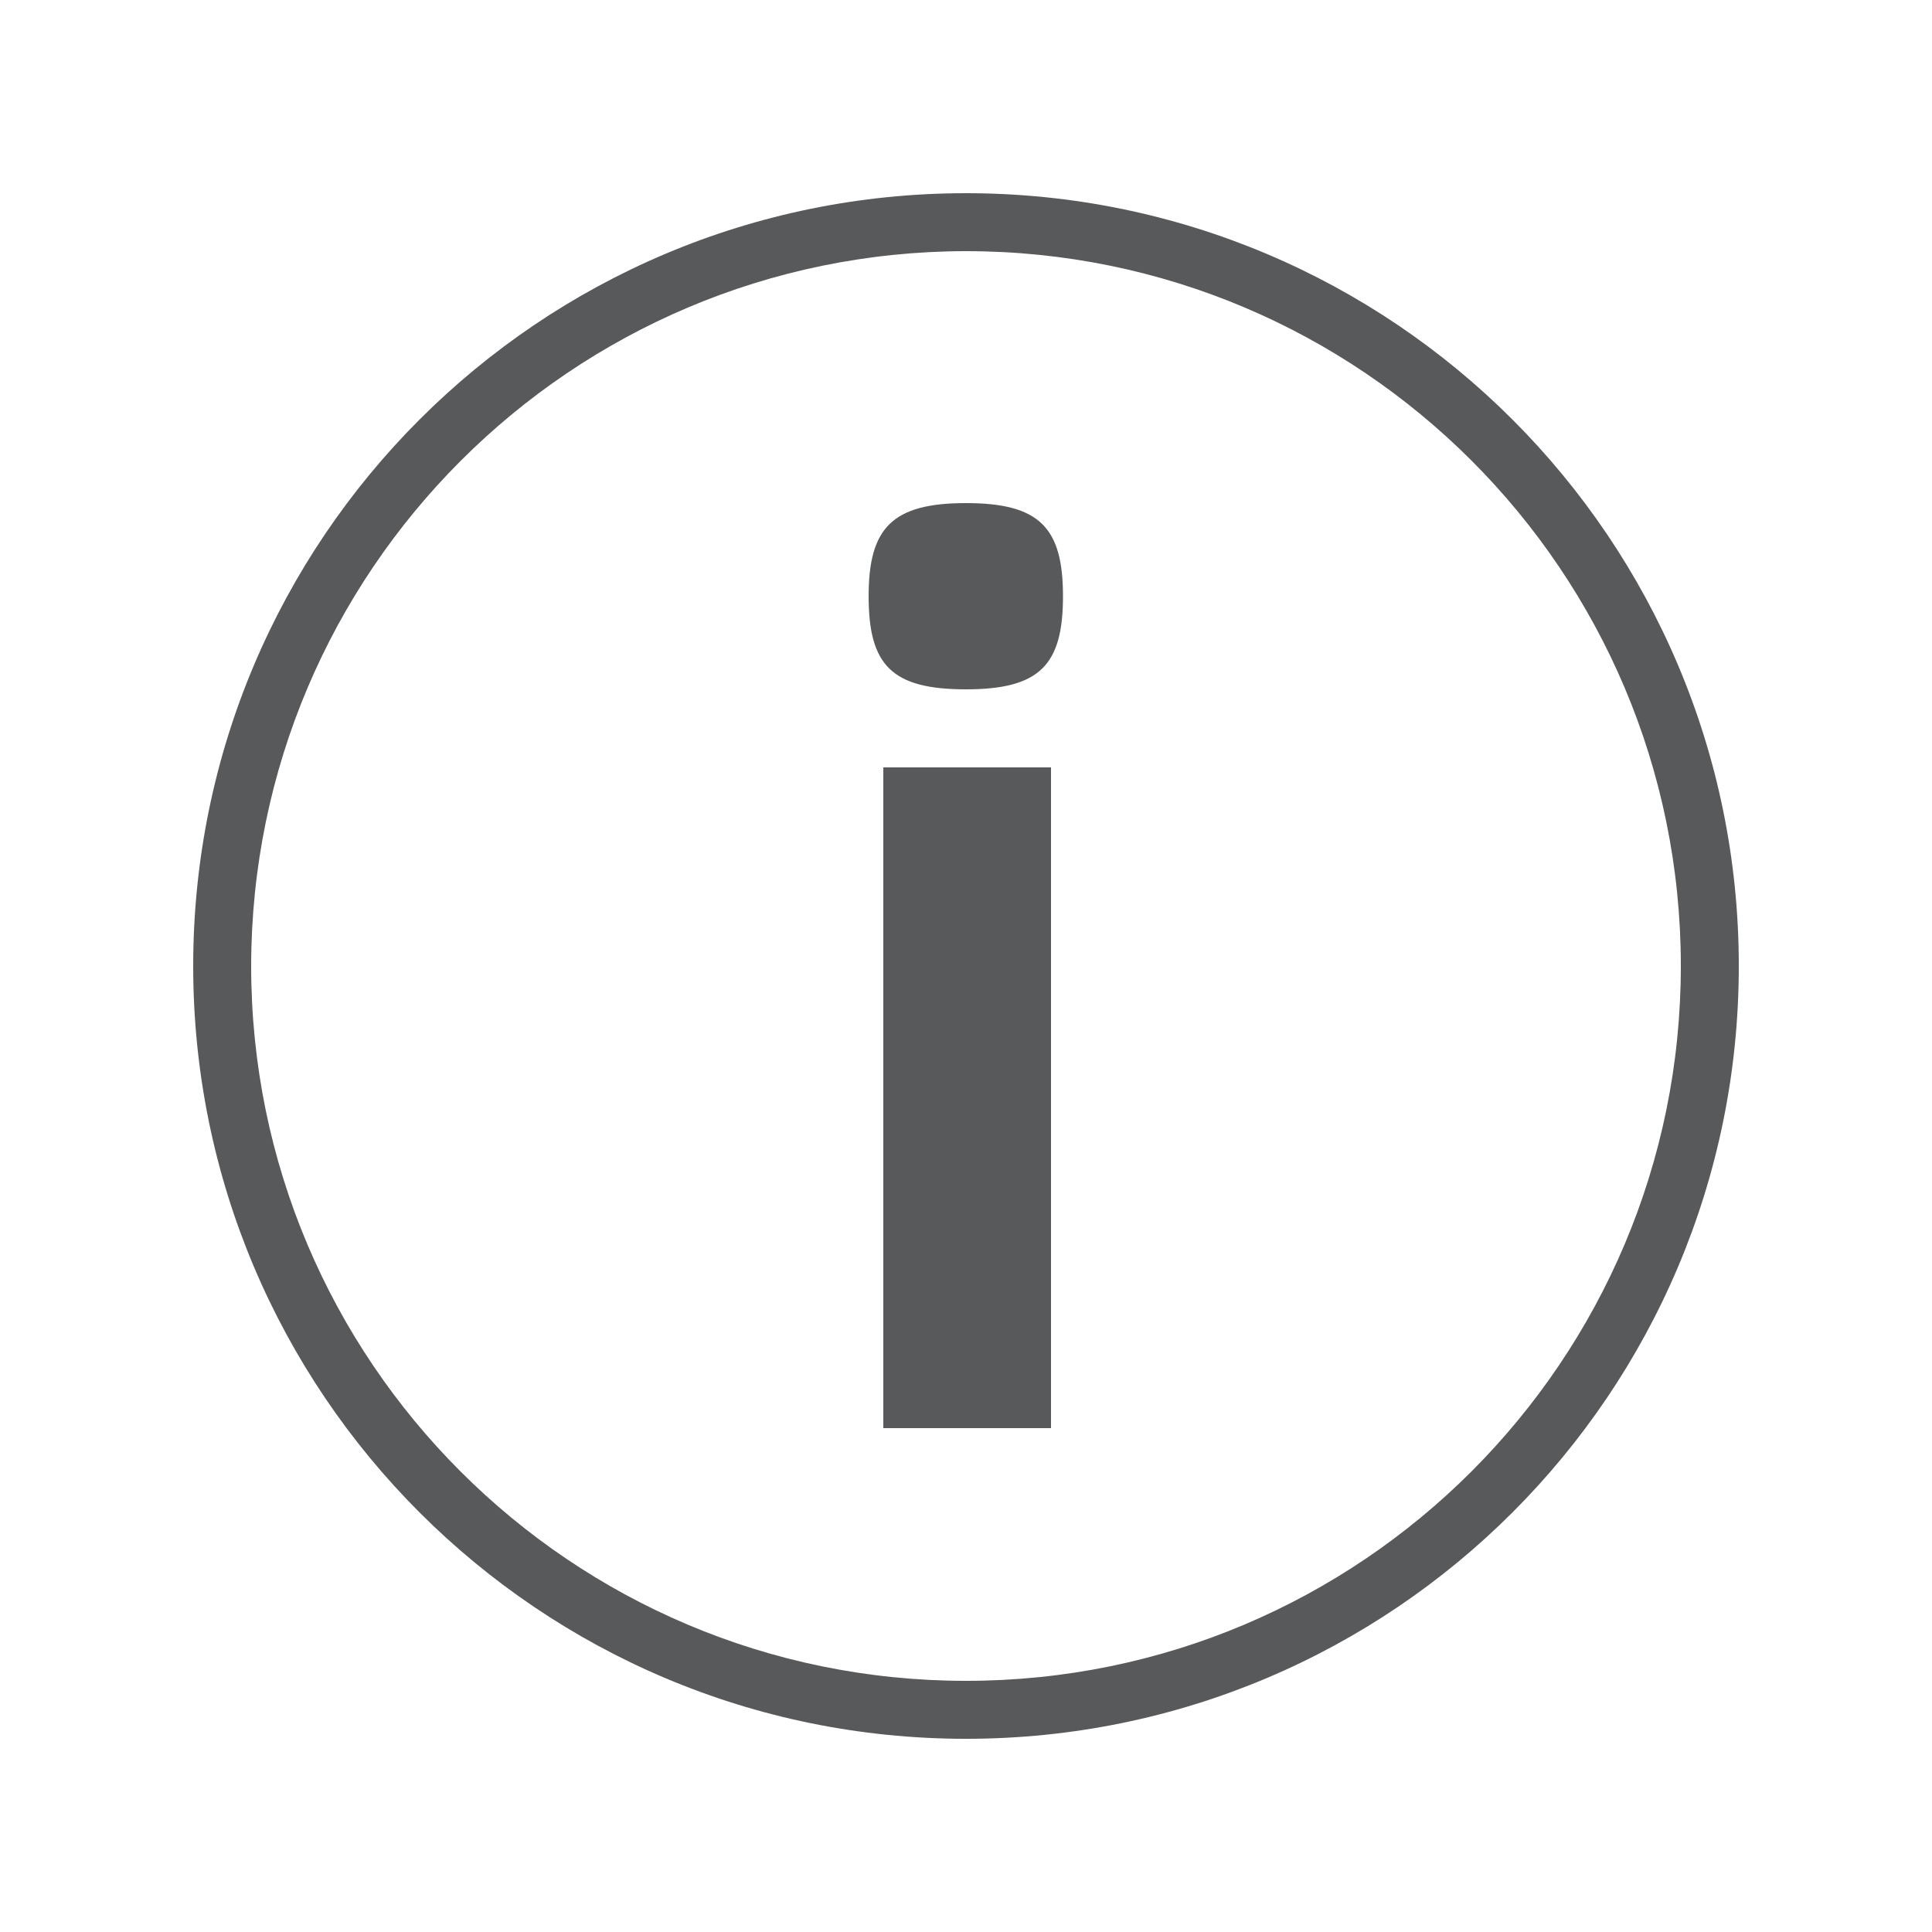
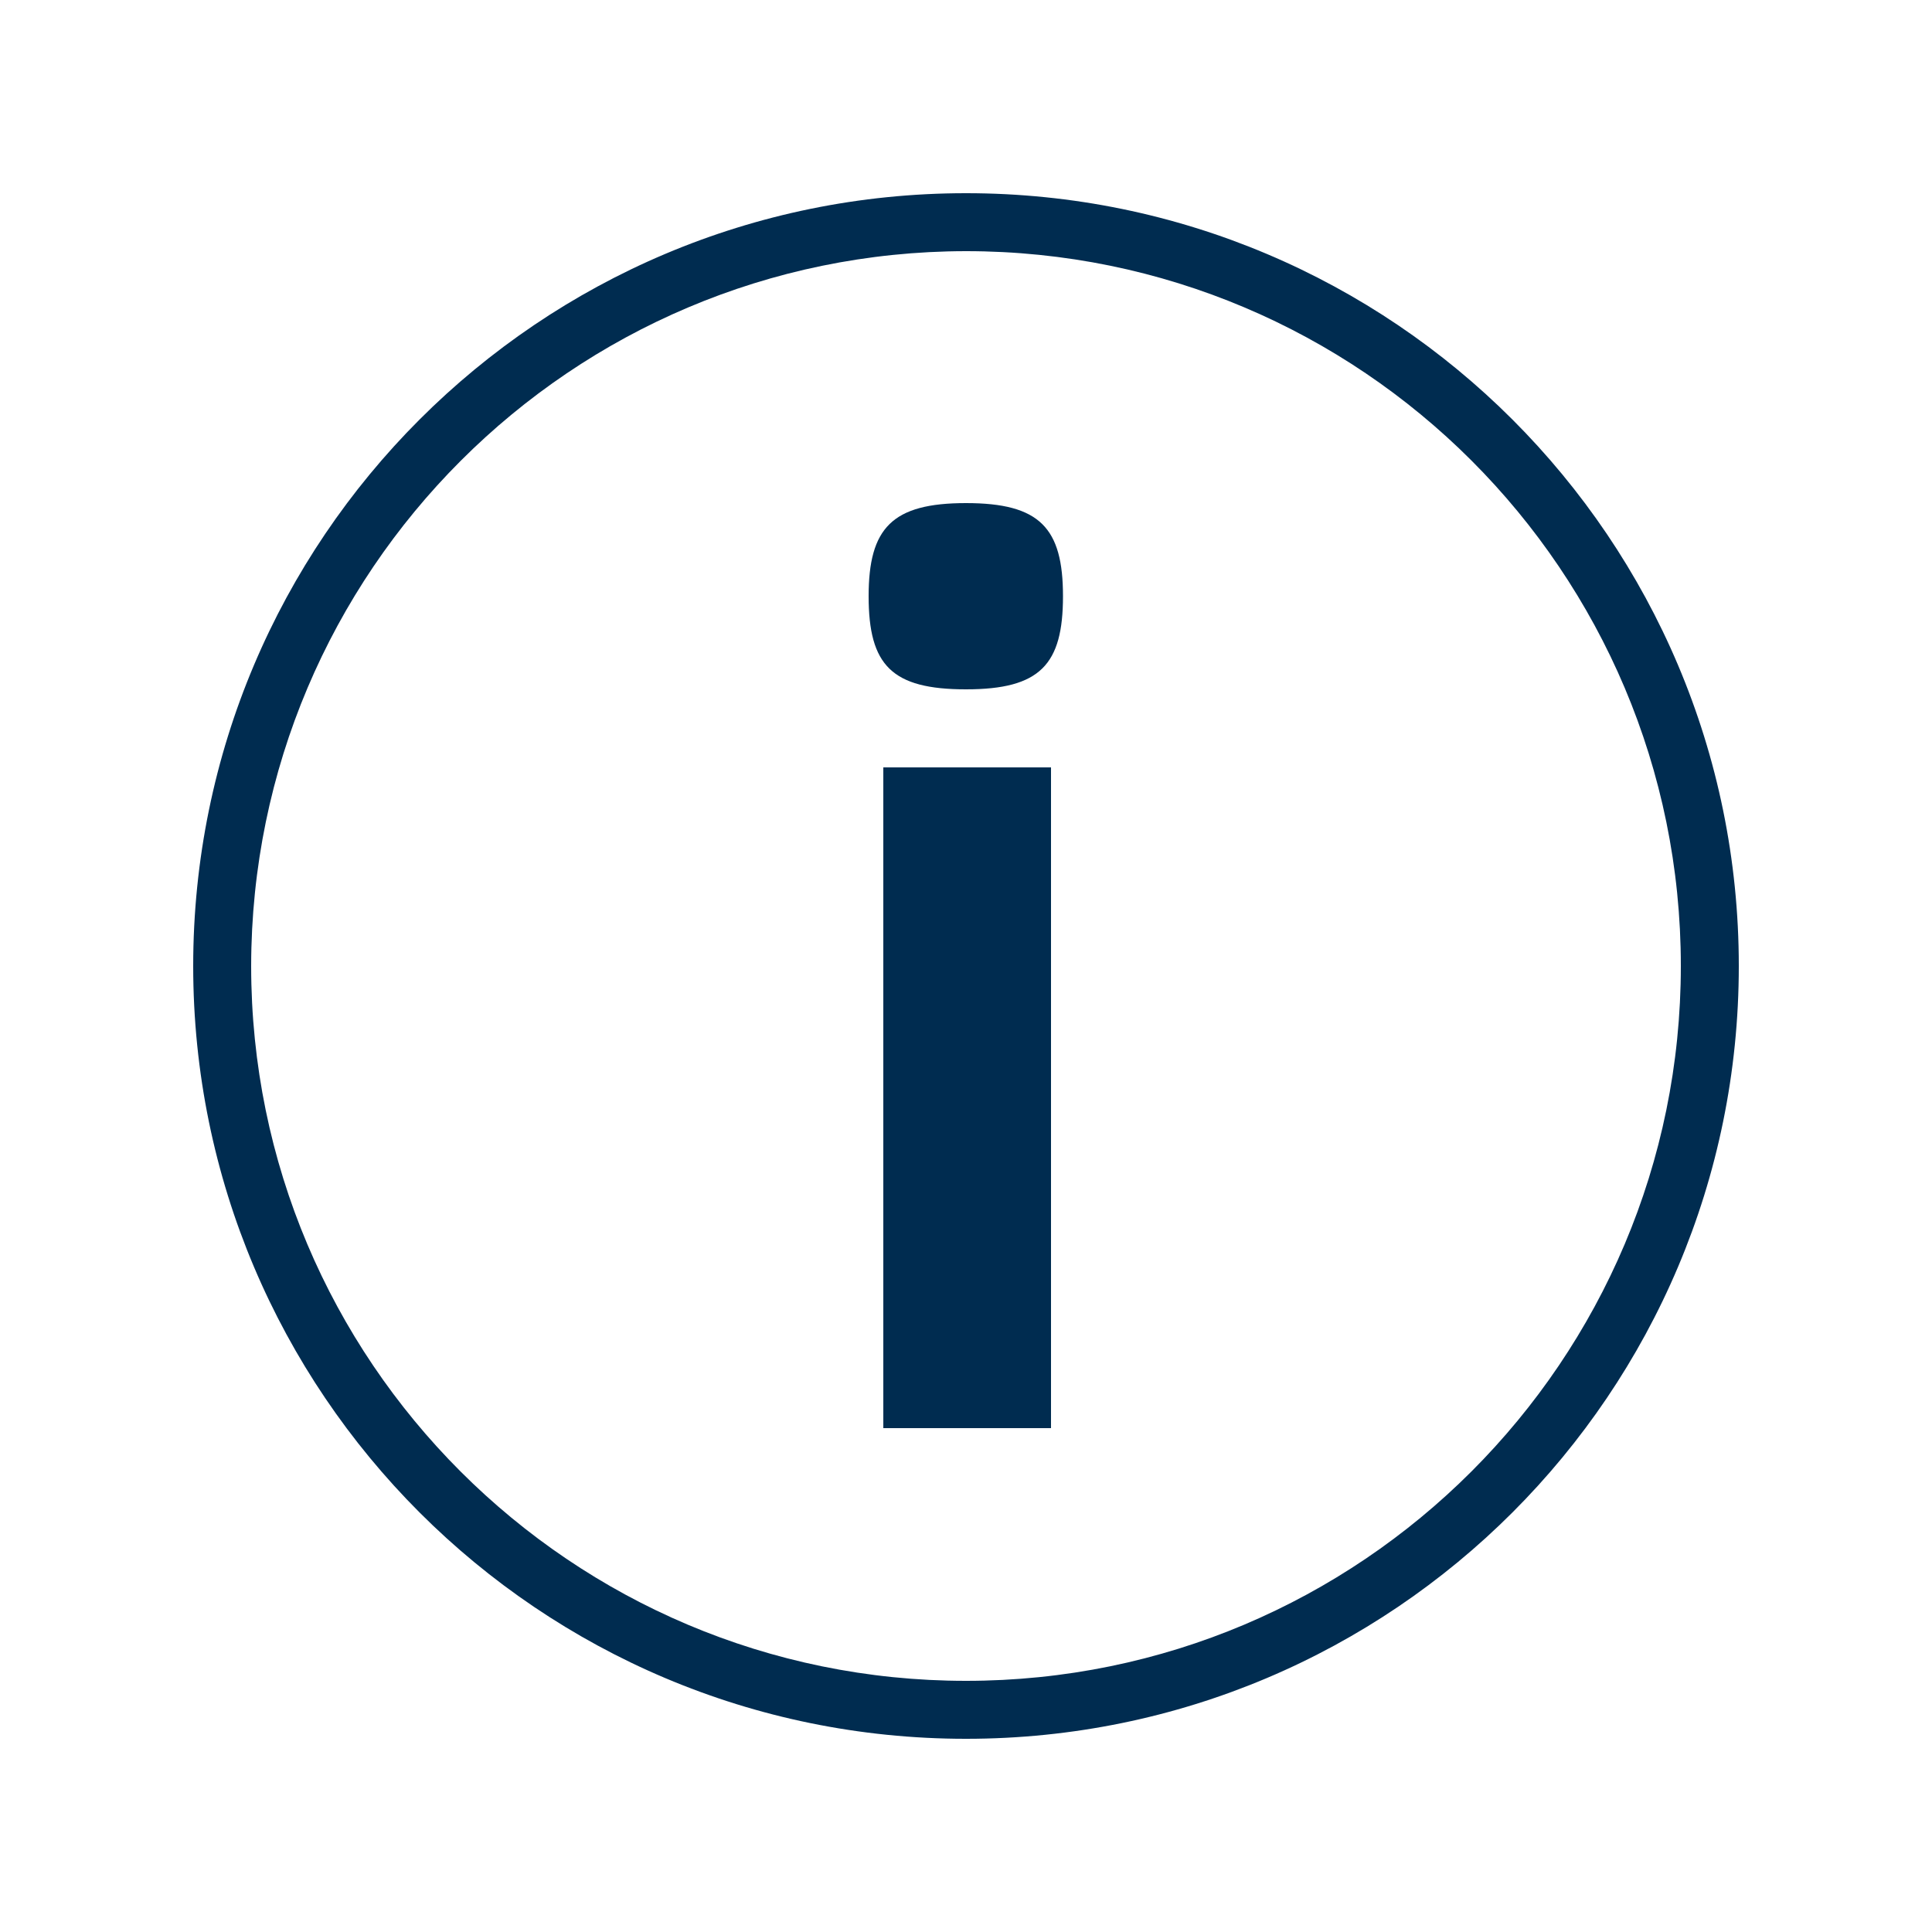
- <svg xmlns="http://www.w3.org/2000/svg" height="50" width="50" id="svg11" version="1.1" viewBox="0 0 50 50">
+ <svg xmlns="http://www.w3.org/2000/svg" viewBox="0 0 50 50" version="1.1" id="svg11" width="50" height="50">
  <defs id="defs4">
    <style id="style2">.cls-1{fill:#58595b;}</style>
  </defs>
-   <g transform="translate(-19.8,-22.57)" data-name="Your Icons" id="Your_Icons">
-     <path style="fill:#58595b" id="path6" d="m 42.28,38 c 0,-1.77 0.61,-2.41 2.52,-2.41 1.91,0 2.51,0.64 2.51,2.41 0,1.77 -0.59,2.41 -2.51,2.41 -1.92,0 -2.52,-0.62 -2.52,-2.41 z m 0.38,4.43 H 47 v 17.1 h -4.34 z" class="cls-1" />
-     <path style="fill:#58595b" id="path8" d="m 44.8,29.07 a 18.5,18.5 0 1 1 -18.5,18.5 18.52,18.52 0 0 1 18.5,-18.5 m 0,-1.5 a 20,20 0 1 0 20,20 20,20 0 0 0 -20,-20 z" class="cls-1" />
+   <g id="Your_Icons" data-name="Your Icons" transform="translate(-19.8,-22.57)">
+     <path class="cls-1" d="m 42.28,38 c 0,-1.77 0.61,-2.41 2.52,-2.41 1.91,0 2.51,0.64 2.51,2.41 0,1.77 -0.59,2.41 -2.51,2.41 -1.92,0 -2.52,-0.62 -2.52,-2.41 z m 0.38,4.43 H 47 v 17.1 h -4.34 z" id="path6" style="fill:#002c50;fill-opacity:1" />
+     <path class="cls-1" d="m 44.8,29.07 a 18.5,18.5 0 1 1 -18.5,18.5 18.52,18.52 0 0 1 18.5,-18.5 m 0,-1.5 a 20,20 0 1 0 20,20 20,20 0 0 0 -20,-20 z" id="path8" style="fill:#002c50;fill-opacity:1" />
  </g>
</svg>
